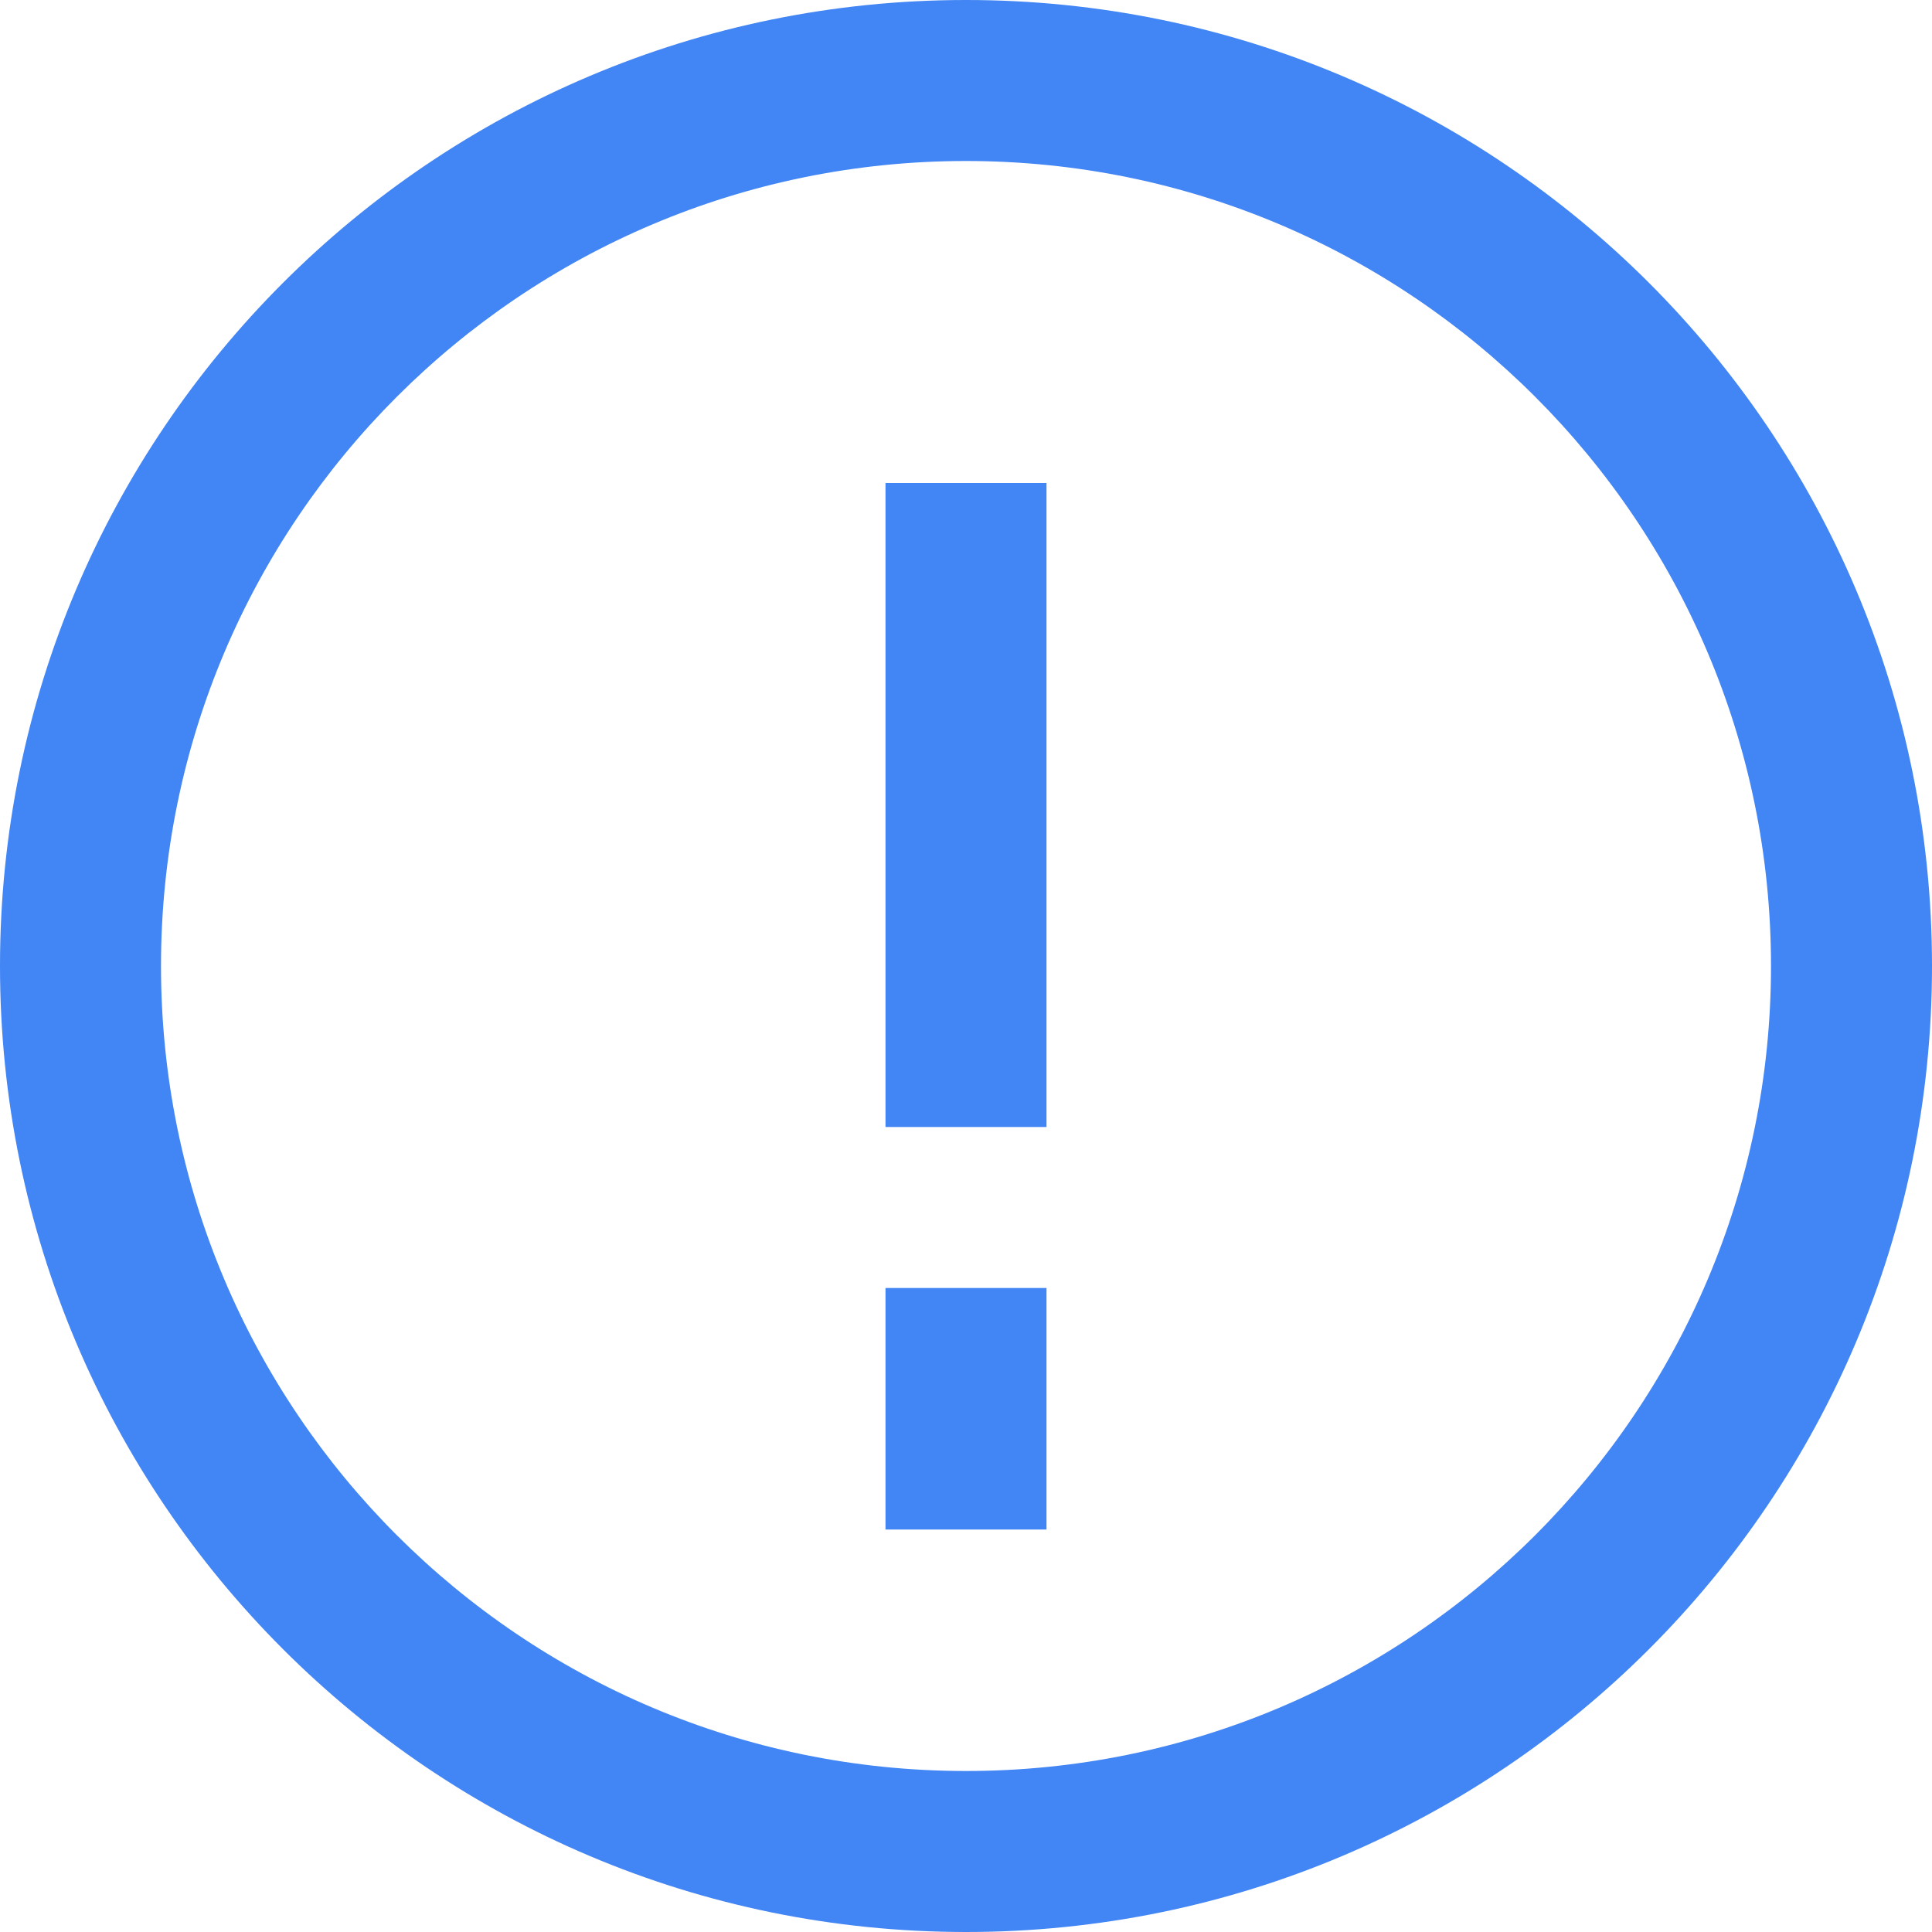
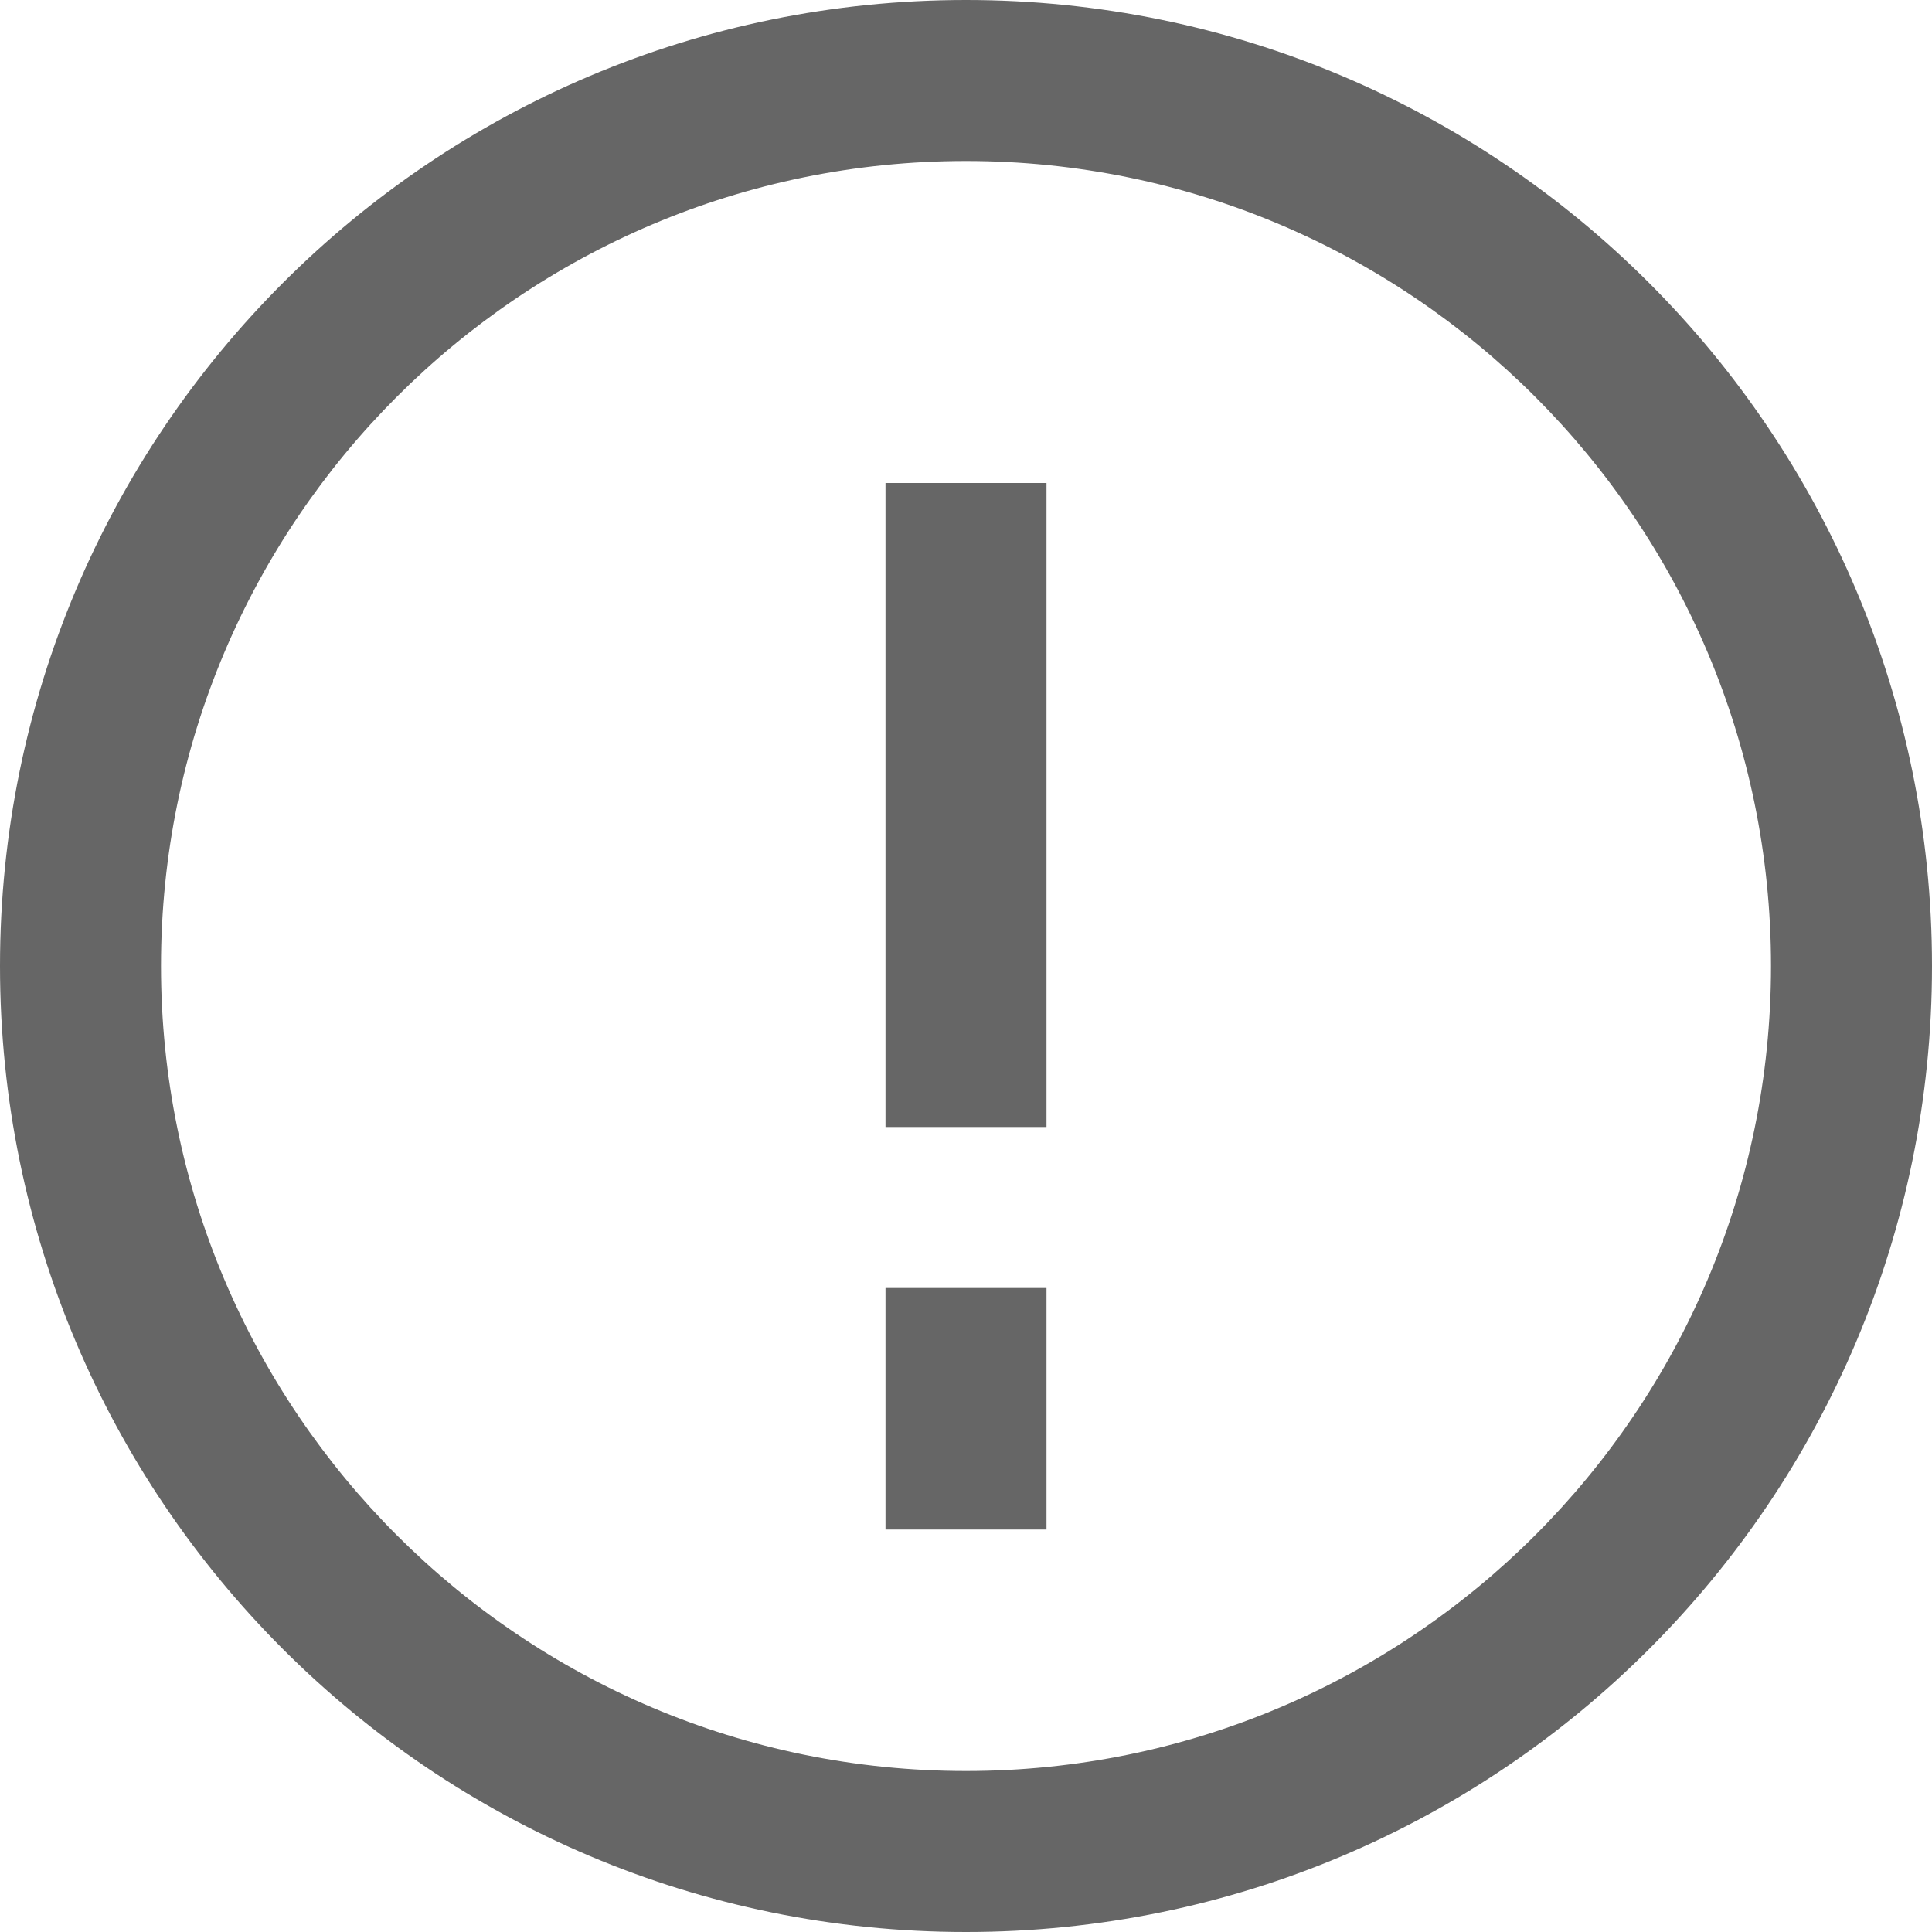
<svg xmlns="http://www.w3.org/2000/svg" width="12" height="12" viewBox="0 0 12 12" fill="none">
-   <path d="M6 0C9.314 0 12 2.686 12 6C12 9.314 9.314 12 6 12C2.686 12 0 9.314 0 6C0 2.686 2.686 0 6 0ZM6 1C3.239 1 1 3.239 1 6C1 8.761 3.239 11 6 11C8.761 11 11 8.761 11 6C11 3.239 8.761 1 6 1ZM6.5 9.5H5.5V8H6.5V9.5ZM6.5 7H5.5V3H6.5V7Z" fill="#4285F4" />
+   <path d="M6 0C9.314 0 12 2.686 12 6C12 9.314 9.314 12 6 12C2.686 12 0 9.314 0 6C0 2.686 2.686 0 6 0ZM6 1C3.239 1 1 3.239 1 6C1 8.761 3.239 11 6 11C8.761 11 11 8.761 11 6C11 3.239 8.761 1 6 1ZM6.5 9.5H5.5V8H6.5V9.5ZM6.5 7H5.5V3H6.5V7Z" fill="#666666" />
</svg>
